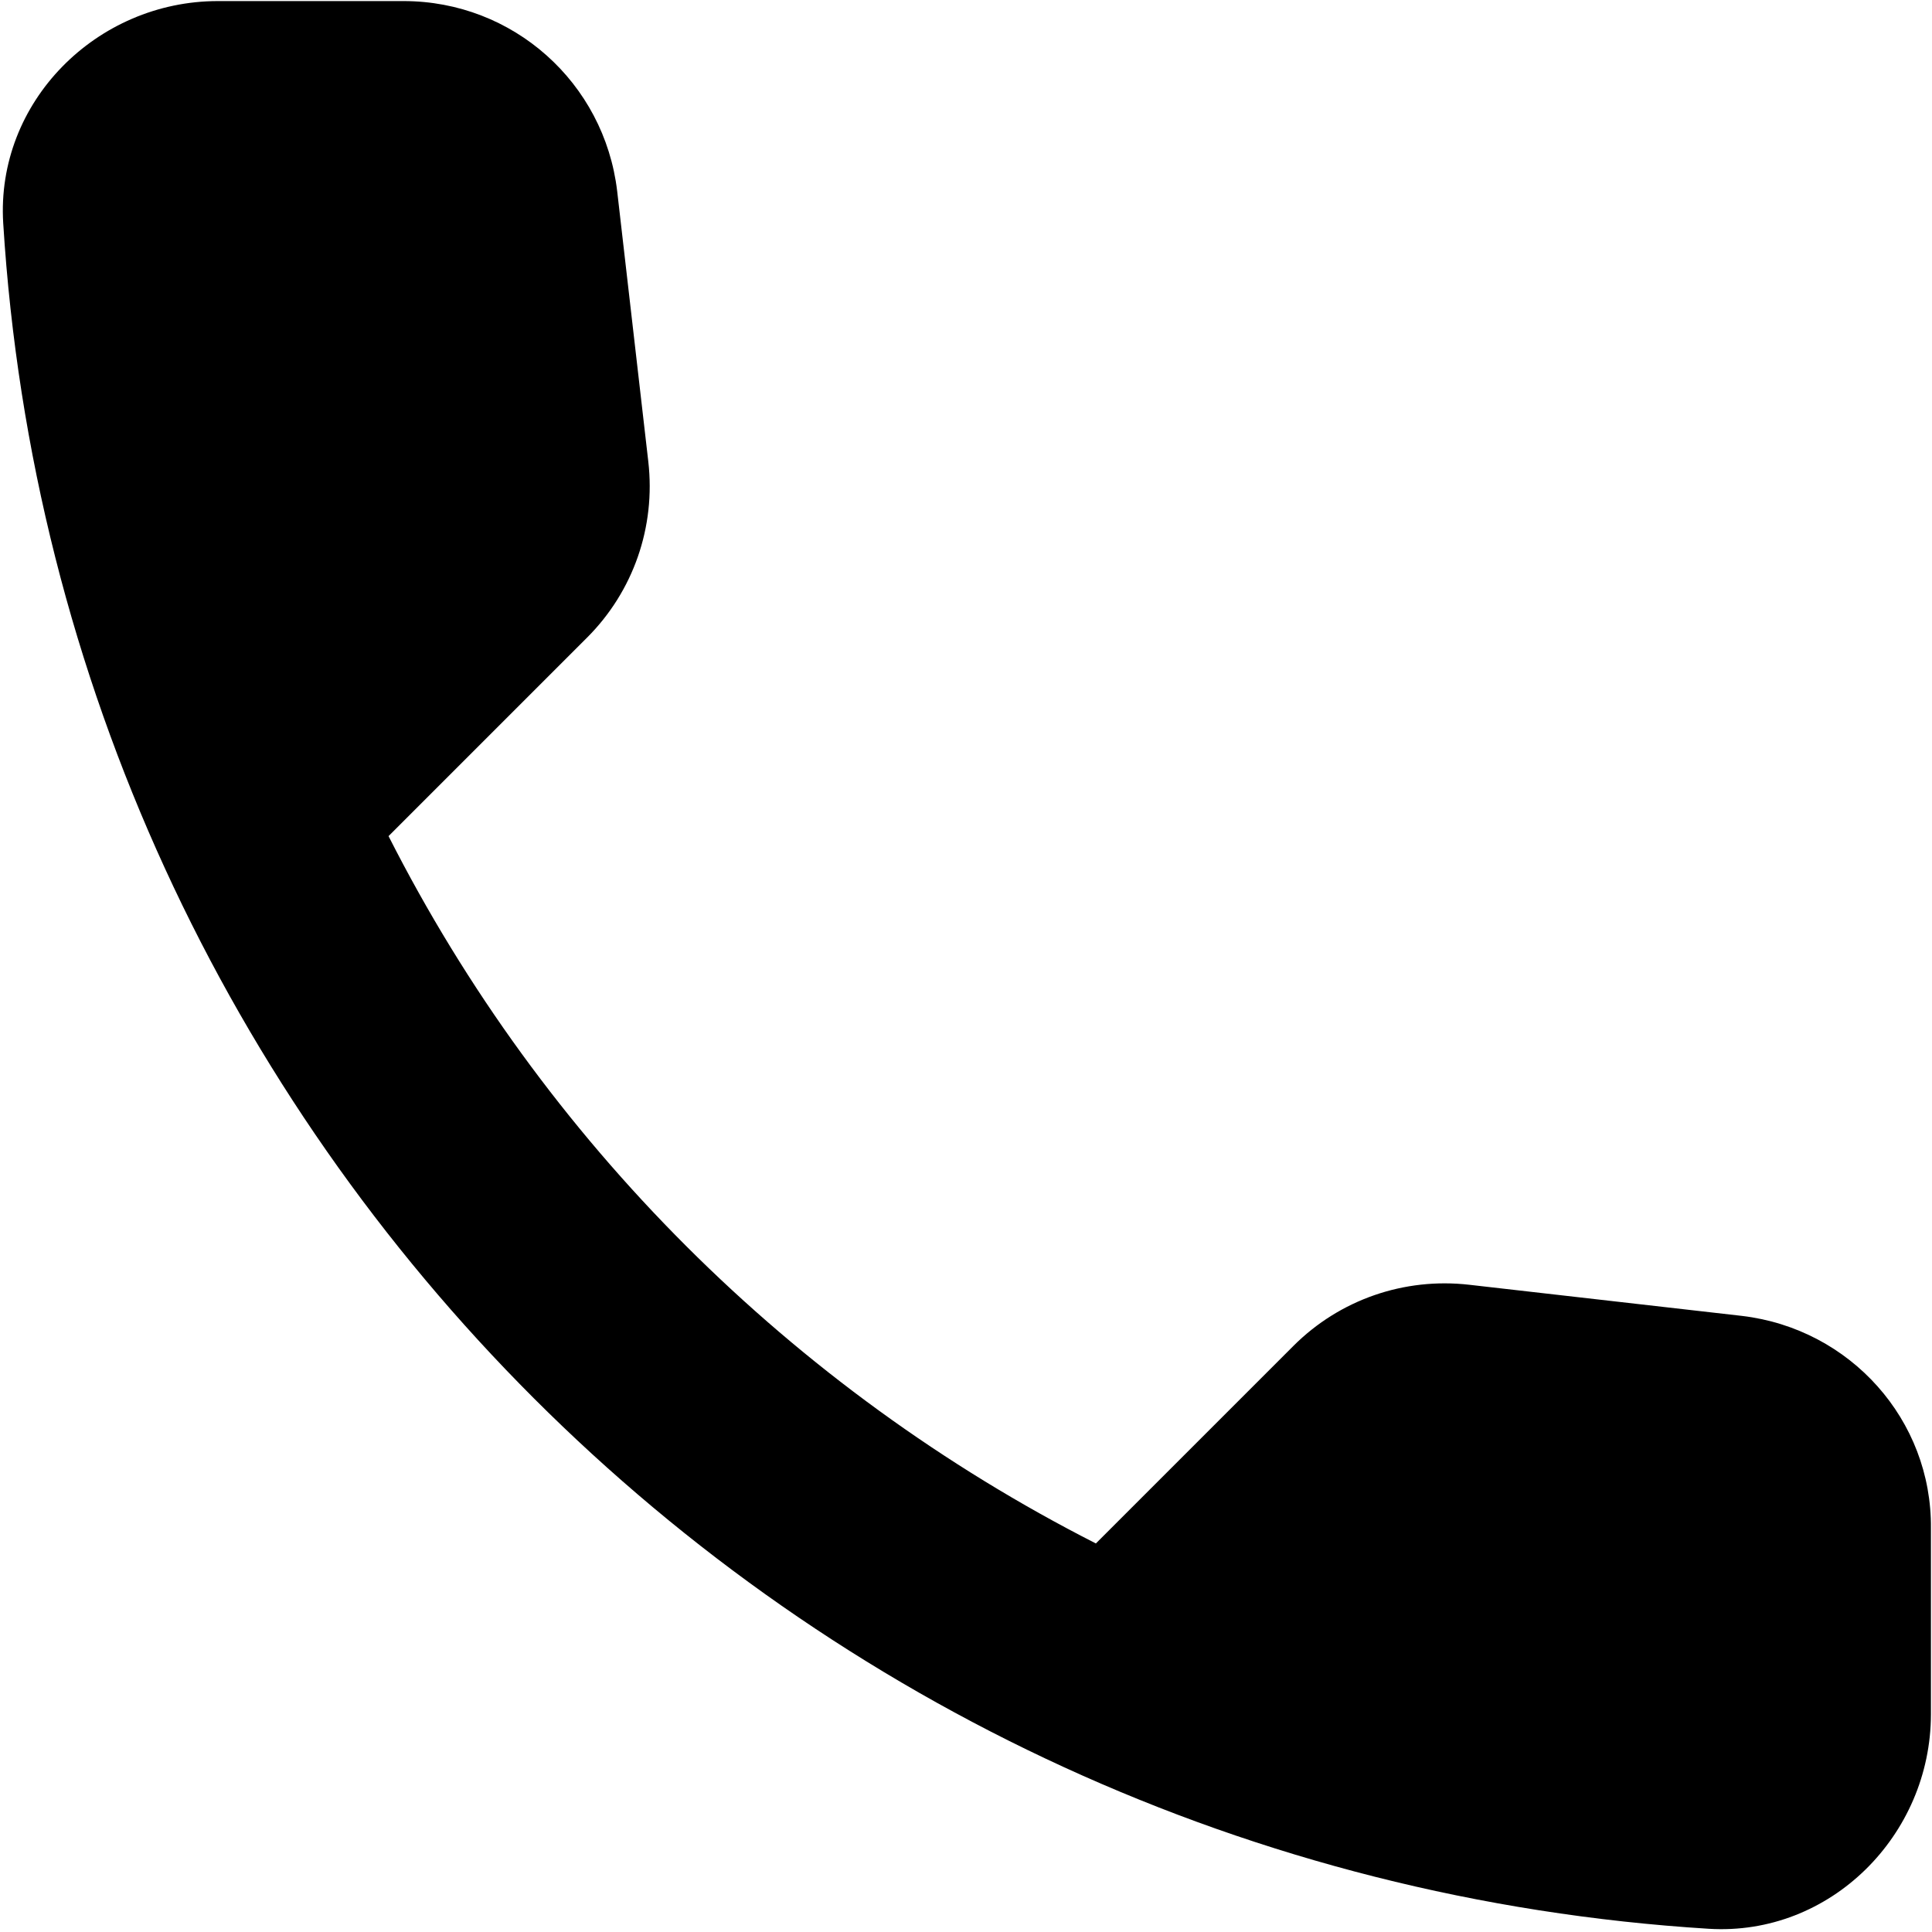
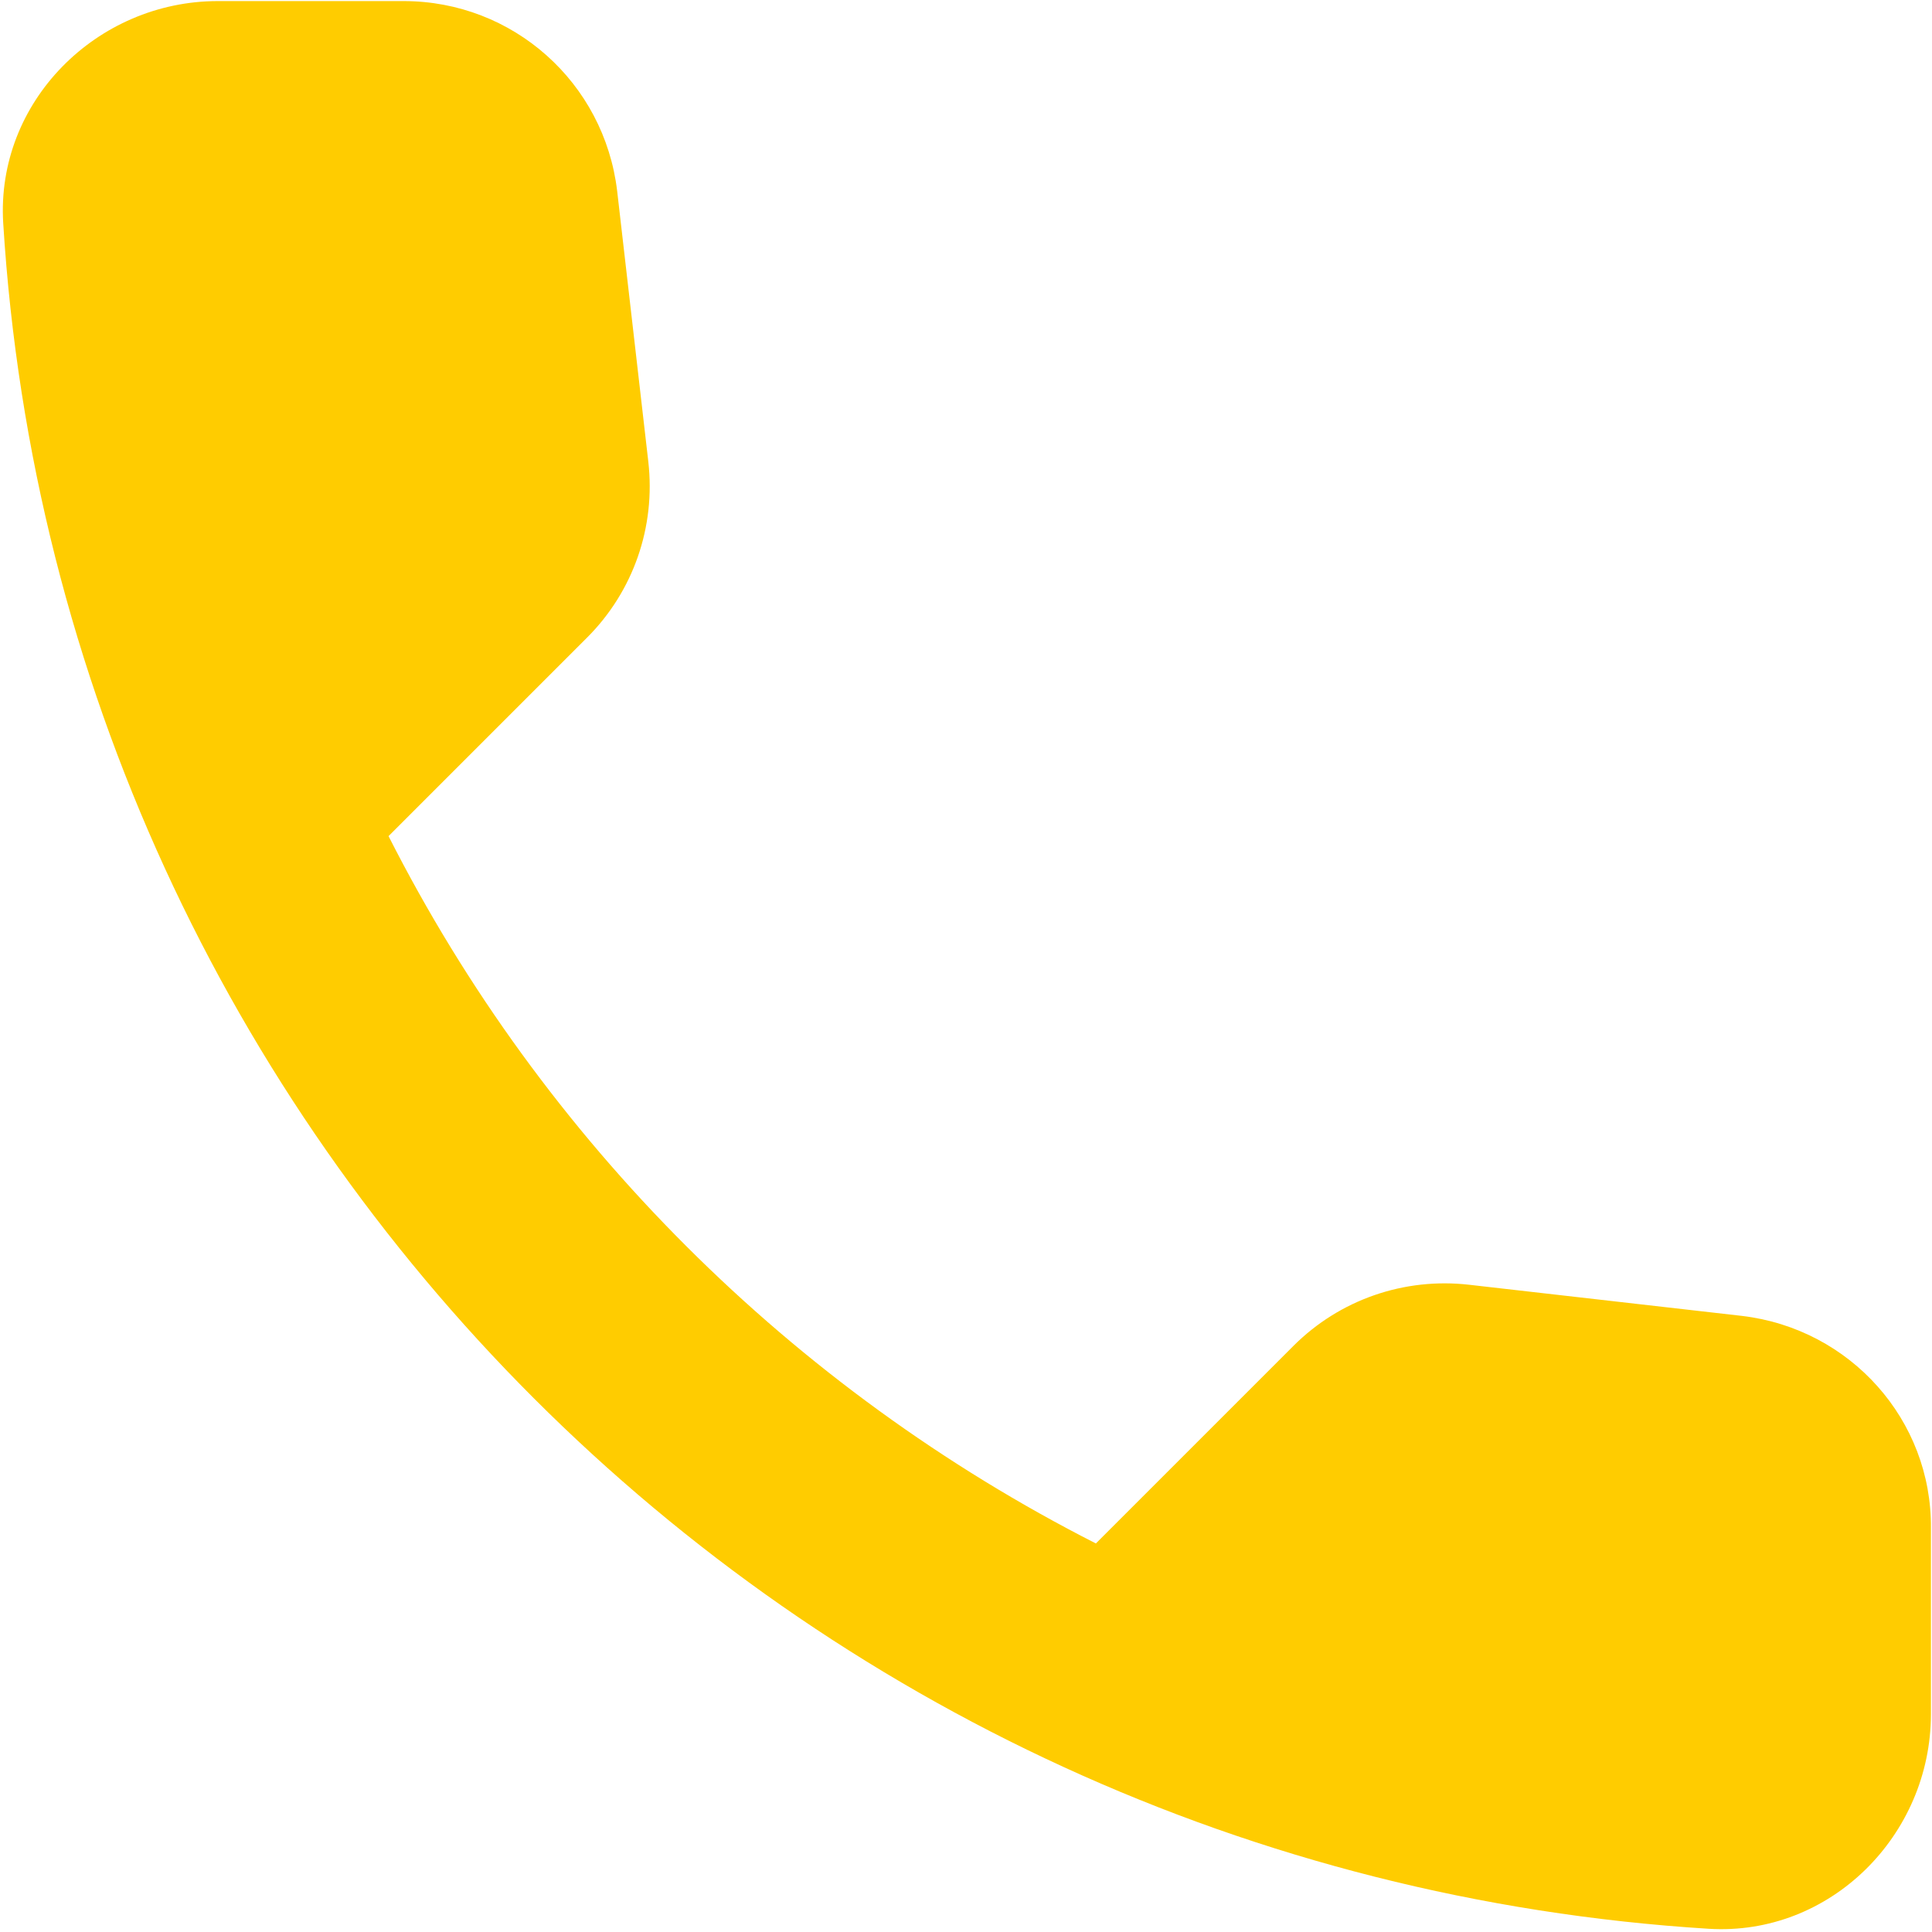
<svg xmlns="http://www.w3.org/2000/svg" width="18" height="18" viewBox="0 0 18 18" fill="none">
-   <path fill-rule="evenodd" clip-rule="evenodd" d="M16.23 12.26L13.69 11.97C13.08 11.9 12.48 12.11 12.05 12.54L10.21 14.38C7.38 12.94 5.06 10.63 3.62 7.79L5.47 5.94C5.9 5.51 6.11 4.91 6.04 4.3L5.75 1.78C5.63 0.77 4.78 0.01 3.76 0.01H2.03C0.9 0.01 -0.04 0.95 0.03 2.08C0.56 10.62 7.39 17.44 15.92 17.97C17.05 18.04 17.99 17.1 17.99 15.97V14.24C18 13.23 17.24 12.38 16.23 12.26Z" fill="black" />
+   <path fill-rule="evenodd" clip-rule="evenodd" d="M16.23 12.26L13.69 11.97C13.08 11.9 12.48 12.11 12.05 12.54L10.21 14.38C7.38 12.94 5.06 10.63 3.62 7.79L5.47 5.94C5.9 5.51 6.11 4.91 6.04 4.3L5.75 1.78C5.63 0.77 4.78 0.01 3.76 0.01H2.03C0.9 0.01 -0.04 0.95 0.03 2.08C0.56 10.62 7.39 17.44 15.92 17.97C17.05 18.04 17.99 17.1 17.99 15.97V14.24C18 13.23 17.24 12.38 16.23 12.26Z" fill="rgb(255, 204, 0)" />
</svg>
